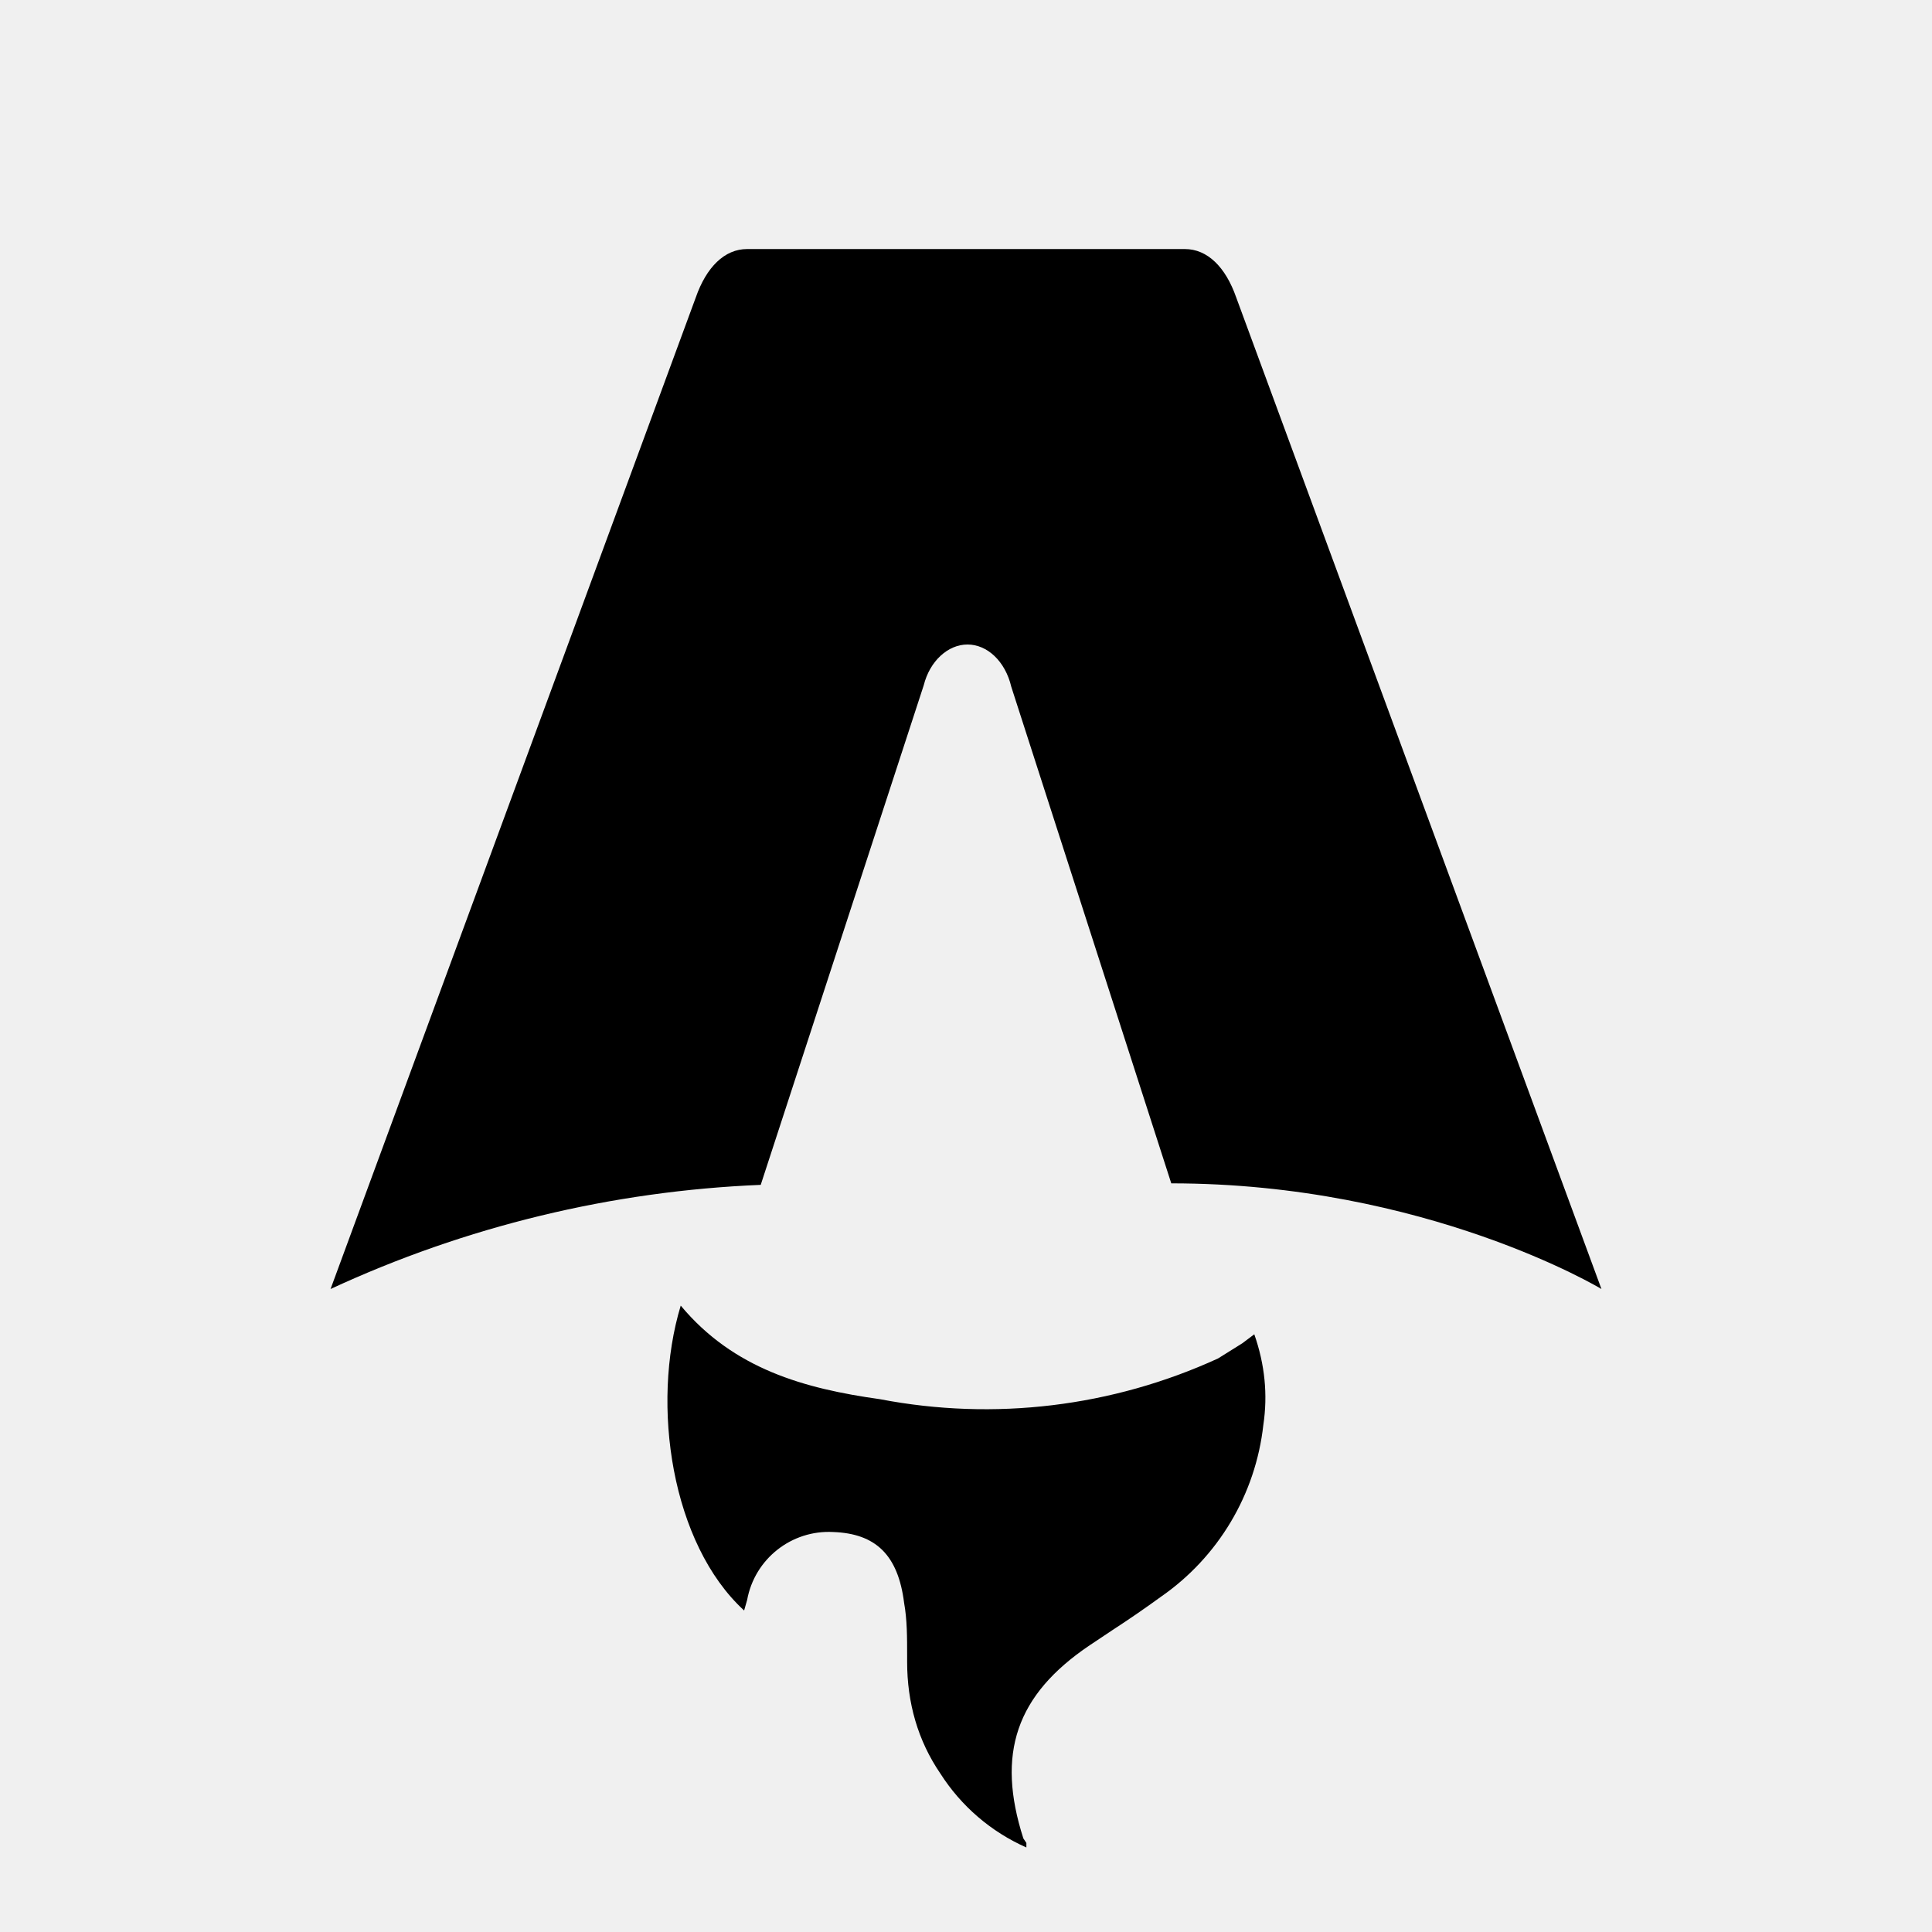
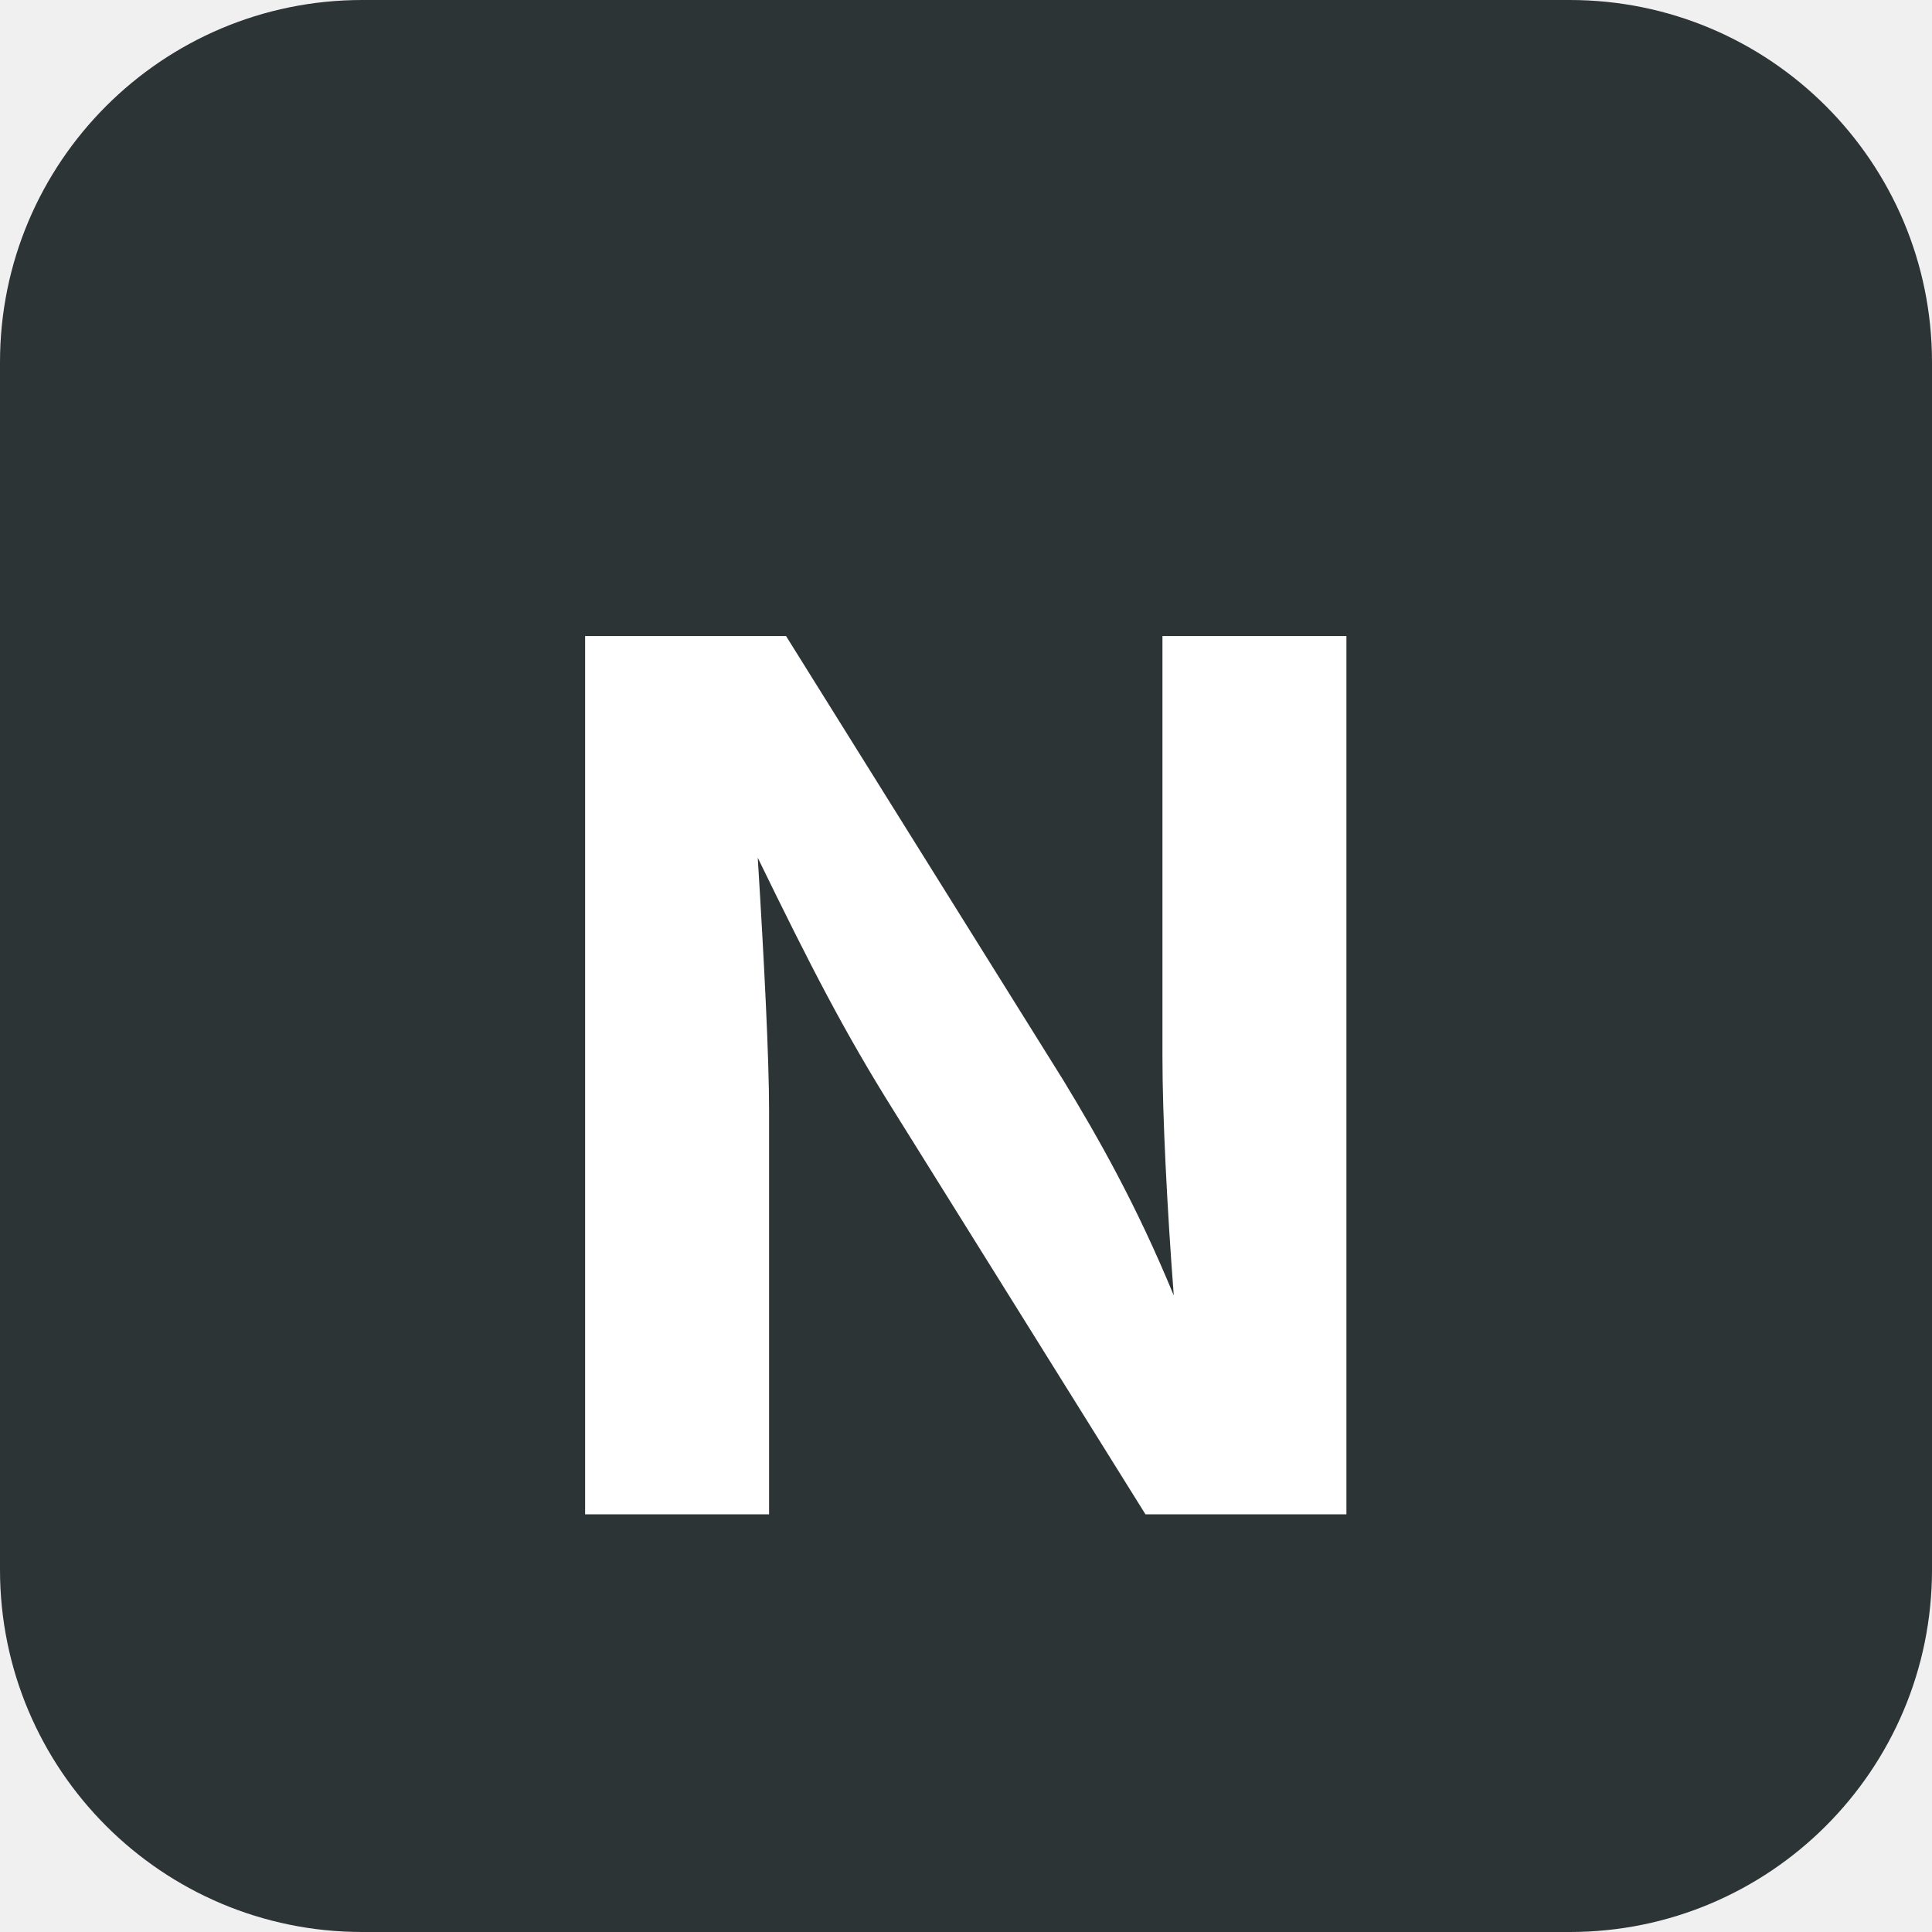
- <svg xmlns="http://www.w3.org/2000/svg" fill="none" viewBox="0 0 128 128">
-   <path d="M50.4 78.5a75.1 75.1 0 0 0-28.5 6.9l24.2-65.7c.7-2 1.9-3.2 3.4-3.2h29c1.5 0 2.7 1.2 3.4 3.2l24.2 65.7s-11.6-7-28.5-7L67 45.5c-.4-1.7-1.6-2.8-2.9-2.8-1.3 0-2.5 1.1-2.9 2.7L50.4 78.5Zm-1.1 28.2Zm-4.2-20.2c-2 6.6-.6 15.8 4.2 20.2a17.5 17.5 0 0 1 .2-.7 5.5 5.5 0 0 1 5.7-4.5c2.8.1 4.3 1.5 4.7 4.7.2 1.1.2 2.3.2 3.5v.4c0 2.7.7 5.2 2.2 7.4a13 13 0 0 0 5.7 4.9v-.3l-.2-.3c-1.8-5.6-.5-9.5 4.4-12.8l1.5-1a73 73 0 0 0 3.2-2.2 16 16 0 0 0 6.8-11.4c.3-2 .1-4-.6-6l-.8.6-1.6 1a37 37 0 0 1-22.4 2.7c-5-.7-9.7-2-13.2-6.2Z" />
-   <style>
-         path { fill: #000; }
-         @media (prefers-color-scheme: dark) {
-             path { fill: #FFF; }
-         }
-     </style>
+ <svg xmlns="http://www.w3.org/2000/svg" viewBox="0 0 32 32">
+   <rect width="32" height="32" rx="6" fill="#2D3436" />
+   <text x="50%" y="55%" dominant-baseline="middle" text-anchor="middle" font-family="Inter, sans-serif" font-weight="700" font-size="20" fill="#FFFFFF">N</text>
</svg>
